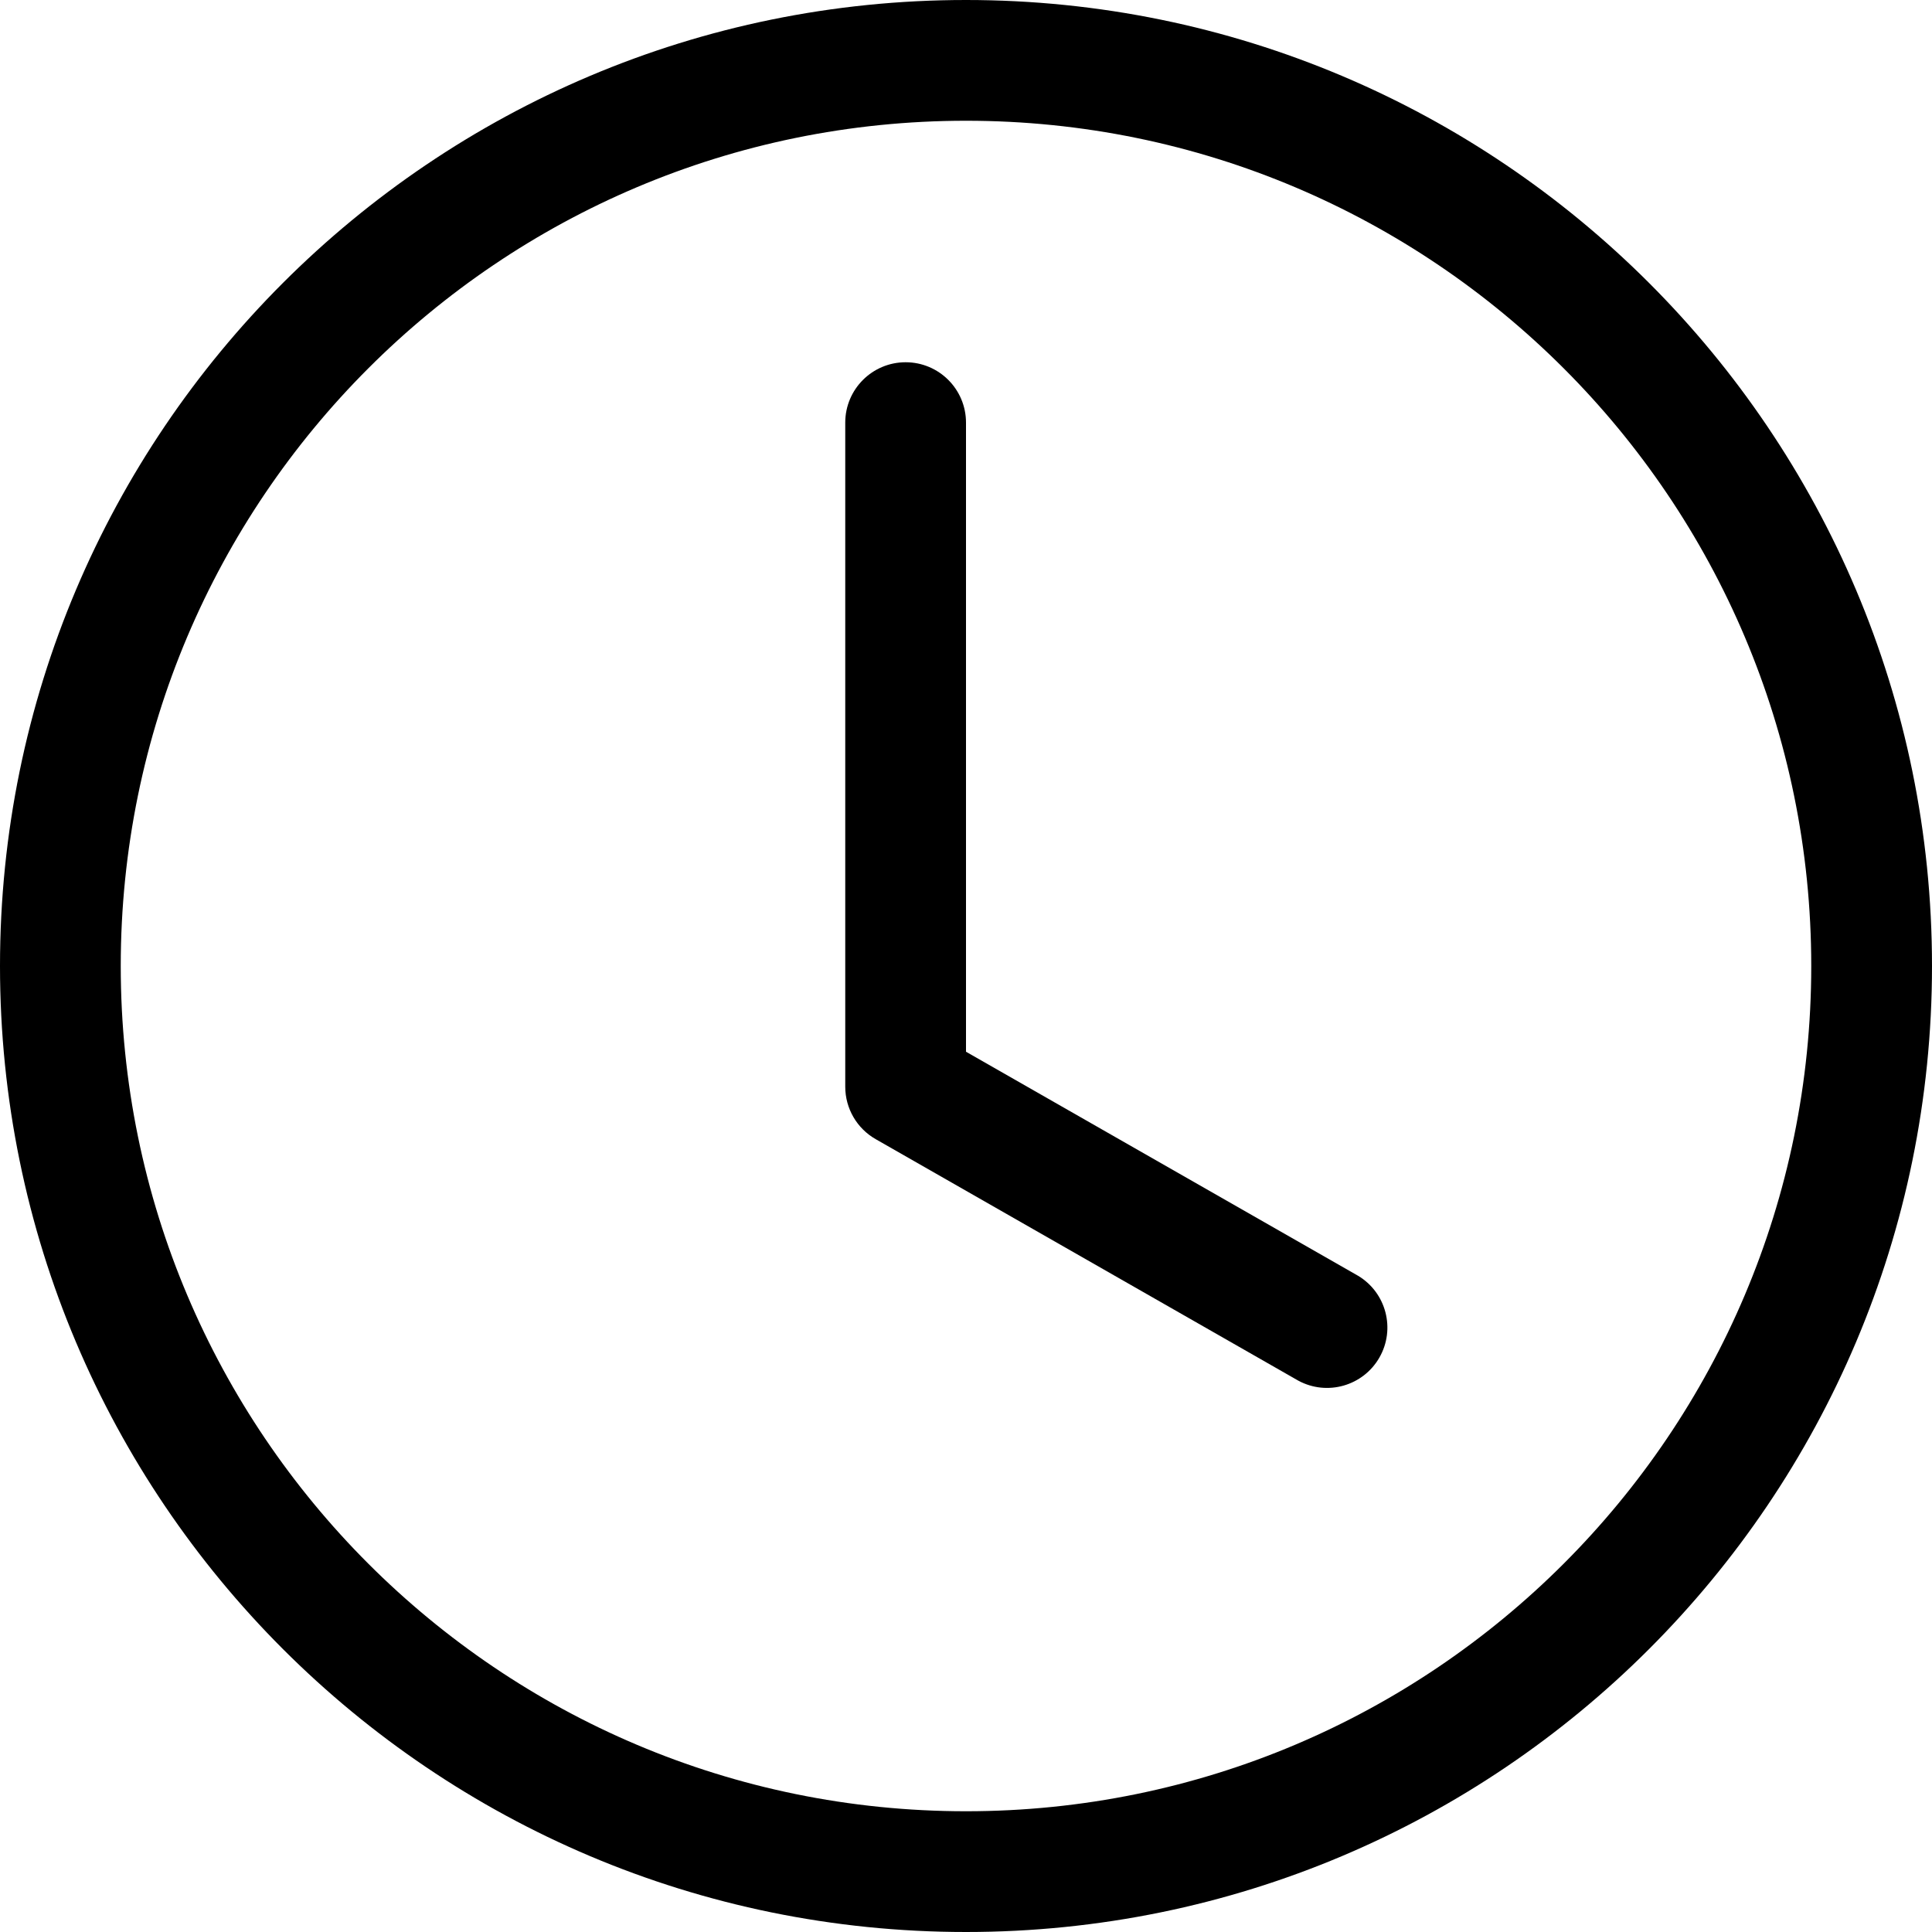
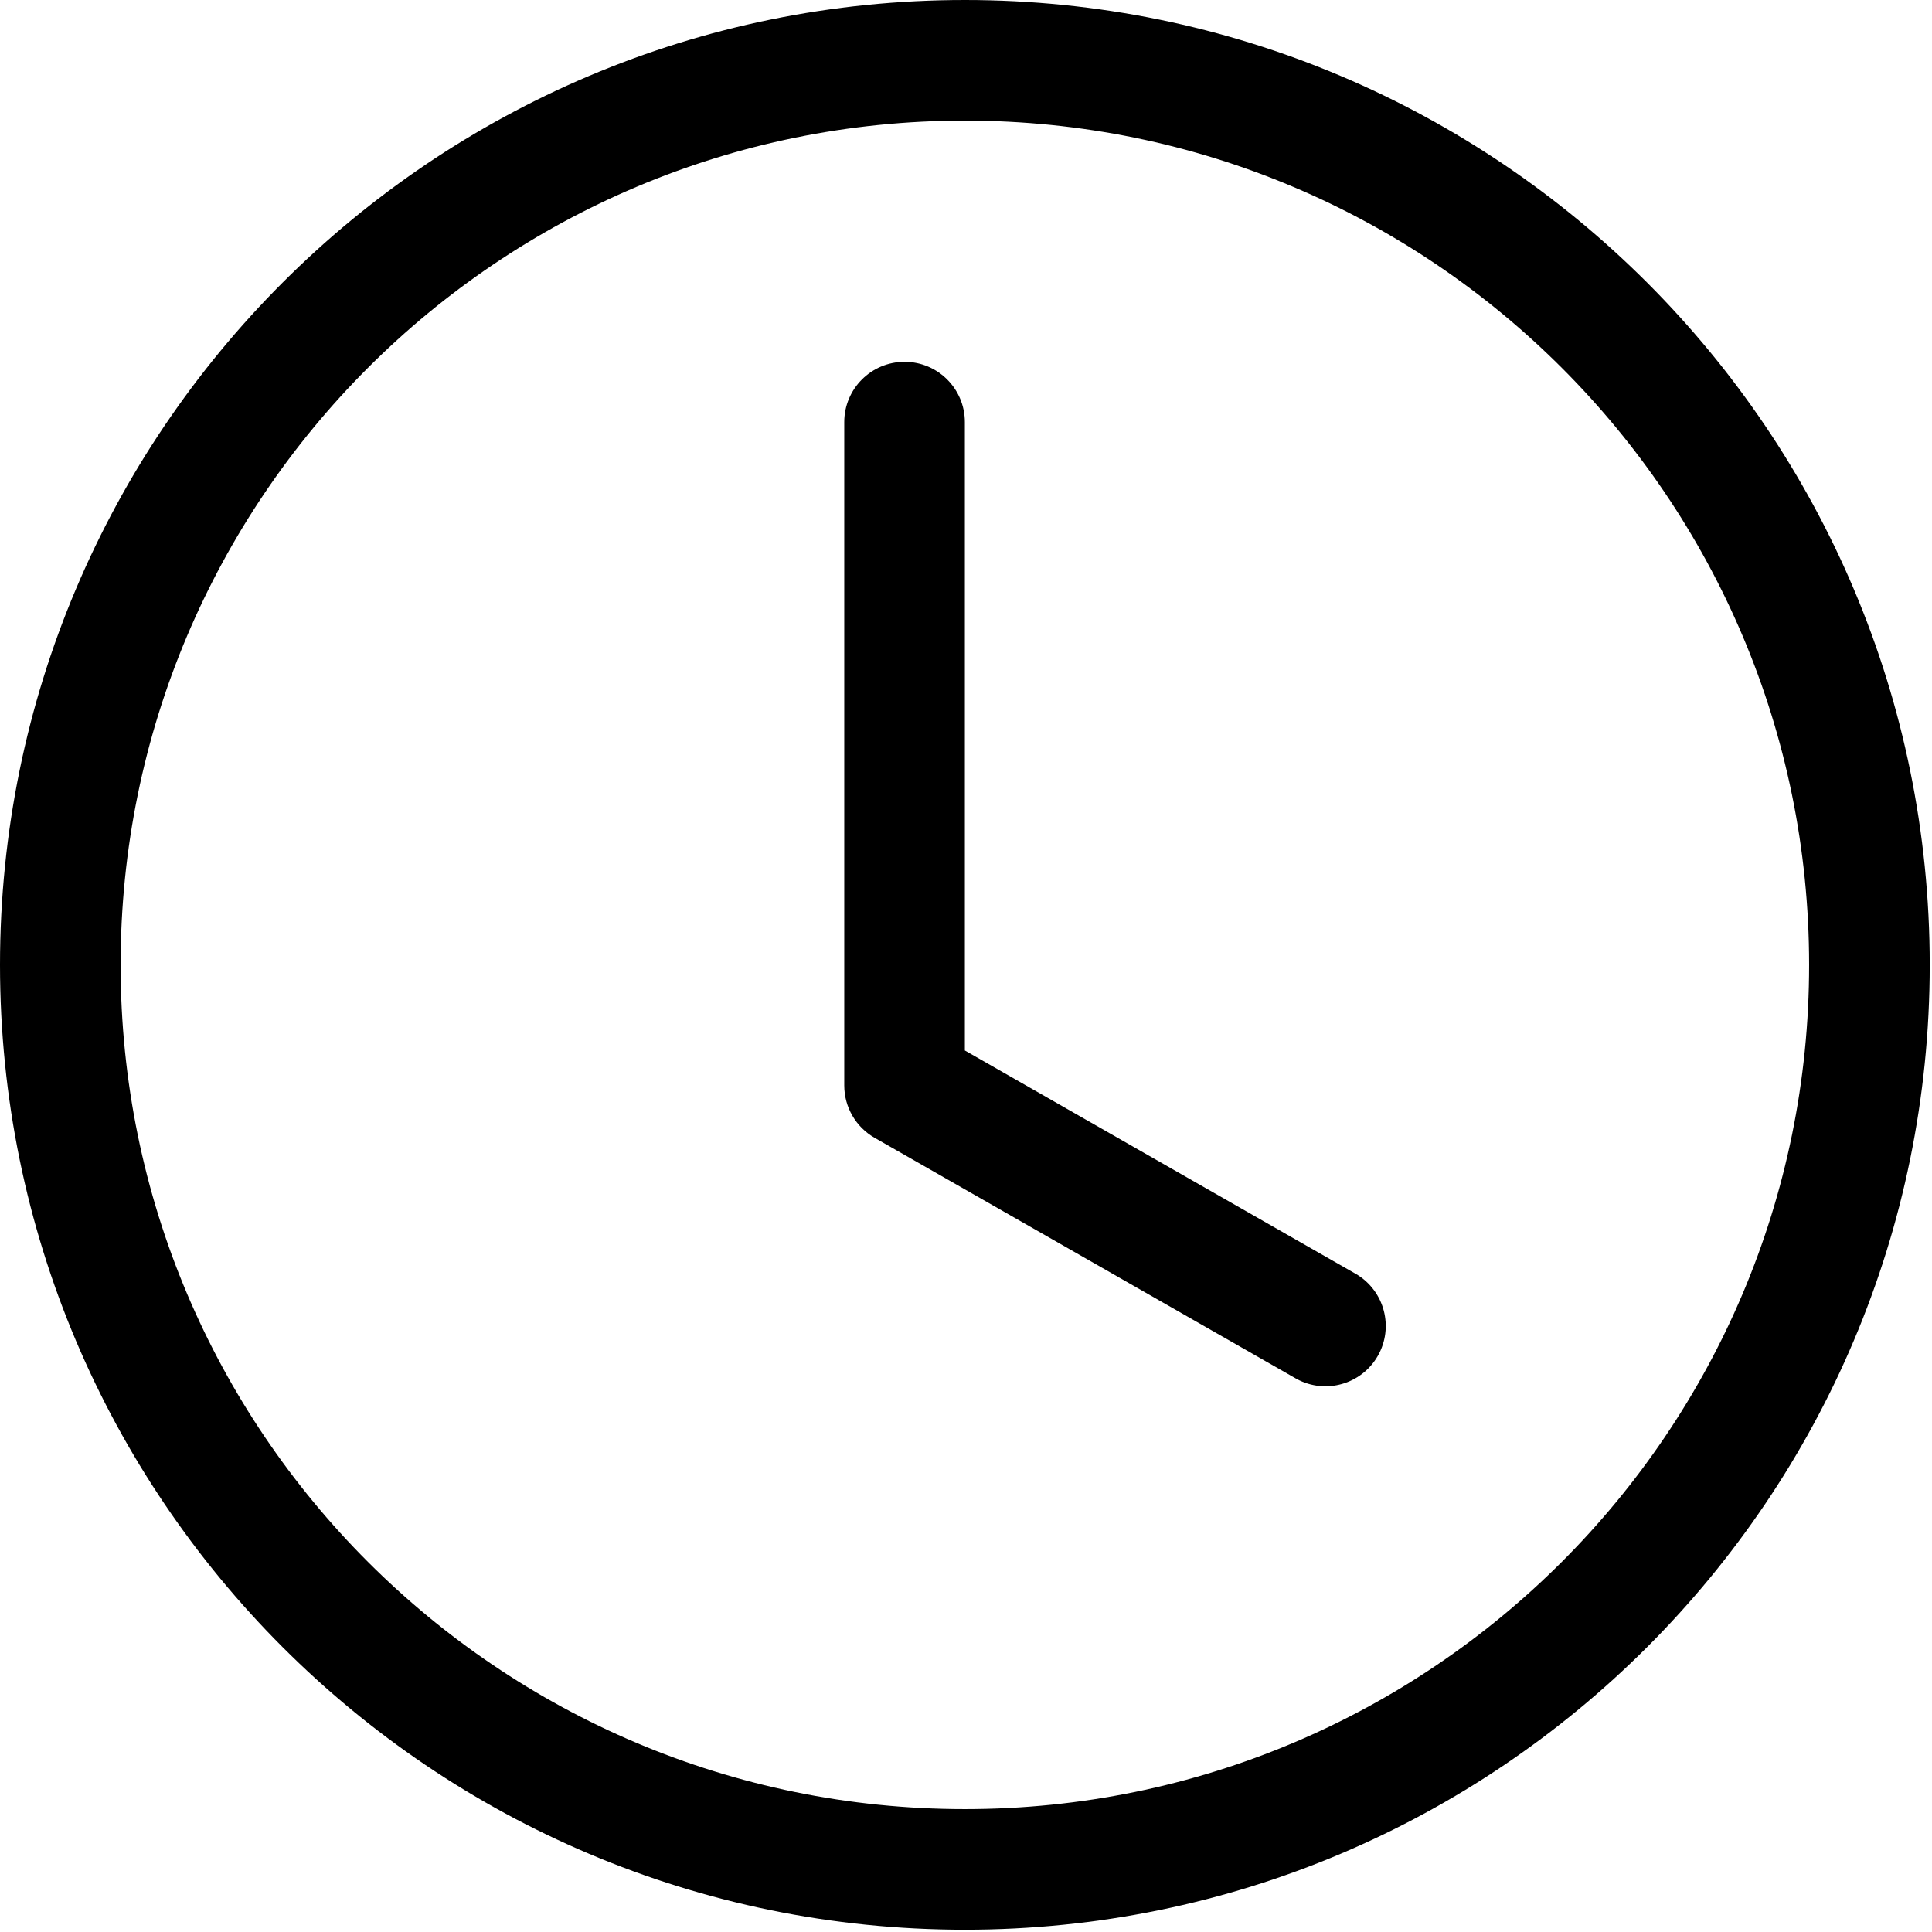
- <svg xmlns="http://www.w3.org/2000/svg" width="512" height="512" class="bi bi-clock" viewBox="0 0 16 16" version="1.1" id="svg228">
+ <svg xmlns="http://www.w3.org/2000/svg" width="50" height="50" class="bi bi-clock" viewBox="0 0 50 50" version="1.1" id="svg228">
  <defs id="defs232" />
-   <path d="m 8,3.5 a 0.5,0.5 0 0 0 -1,0 V 9 a 0.5,0.5 0 0 0 0.252,0.434 l 3.5,2 a 0.5,0.5 0 0 0 0.496,-0.868 L 8,8.71 Z" id="path224" />
-   <path d="M 8,16 A 8,8 0 1 0 8,0 8,8 0 0 0 8,16 Z M 15,8 A 7,7 0 1 1 1,8 7,7 0 0 1 15,8 Z" id="path226" />
+   <g id="g167" transform="scale(3.12132)">
+     <path d="m 8,3.5 a 0.5,0.5 0 0 0 -1,0 V 9 a 0.5,0.5 0 0 0 0.252,0.434 l 3.5,2 a 0.5,0.5 0 0 0 0.496,-0.868 L 8,8.71 Z" id="path224" />
+     <path d="M 8,16 A 8,8 0 1 0 8,0 8,8 0 0 0 8,16 Z M 15,8 A 7,7 0 1 1 1,8 7,7 0 0 1 15,8 Z" id="path226" />
+   </g>
</svg>
